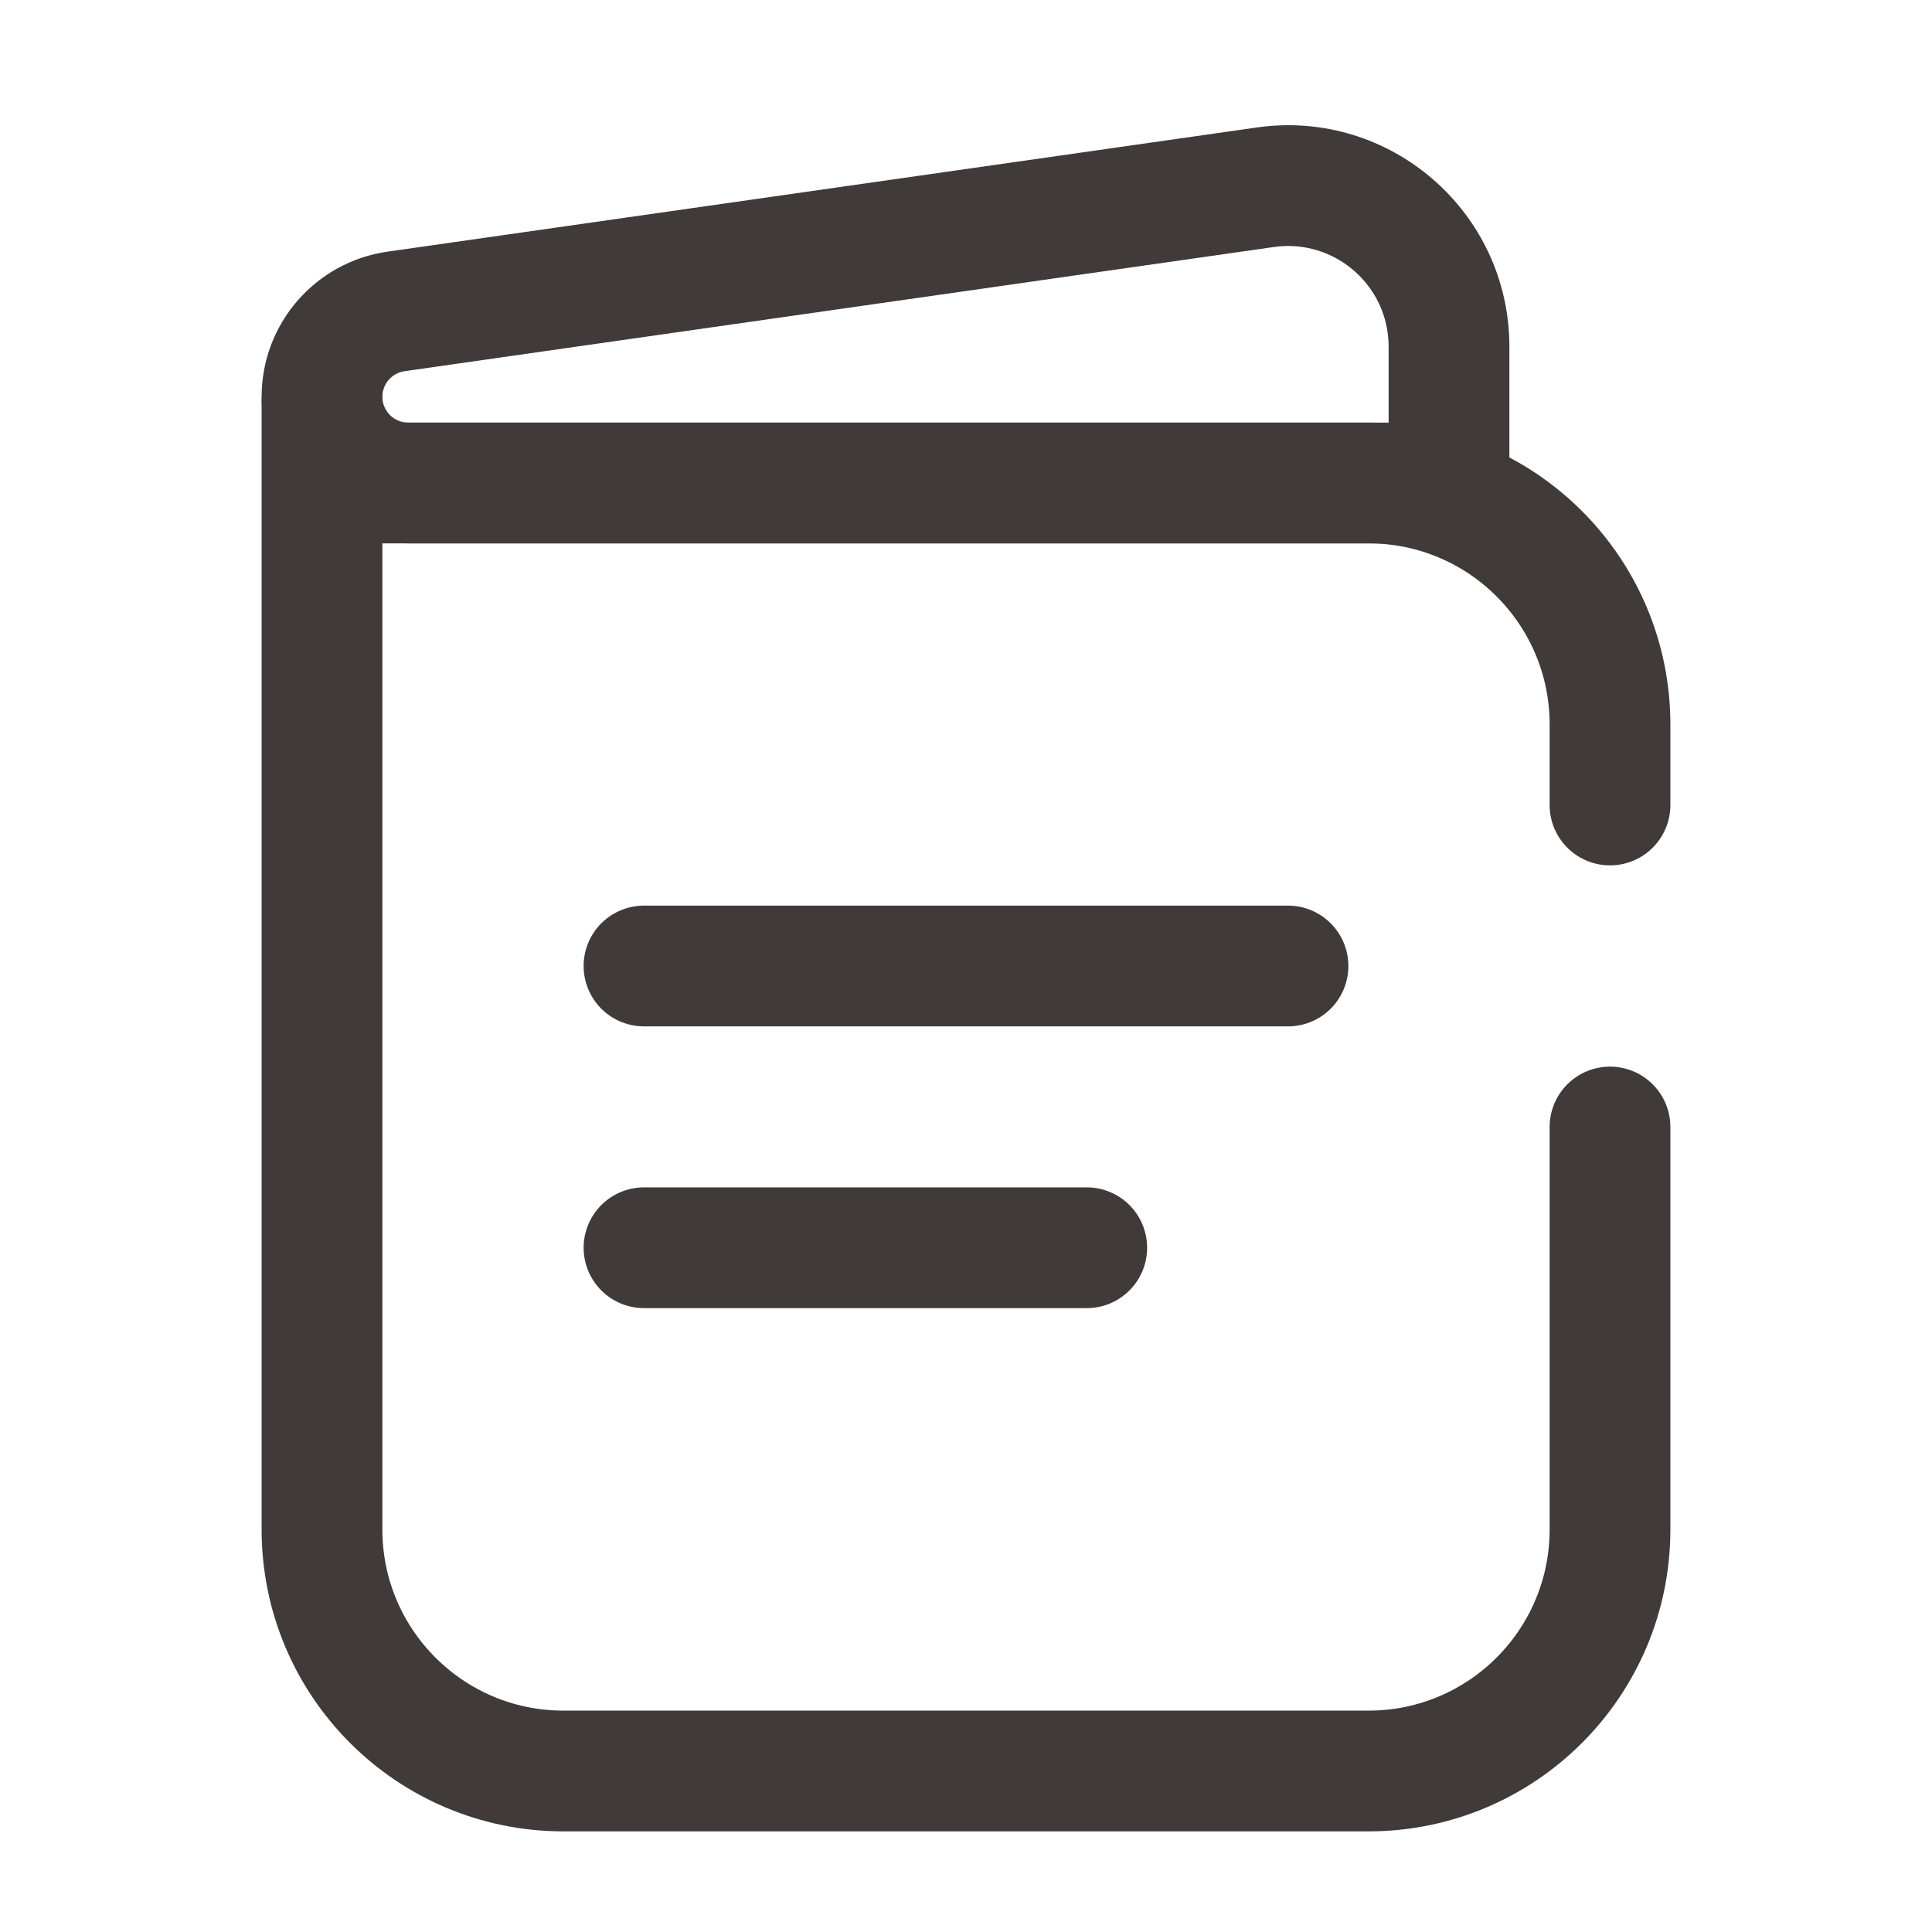
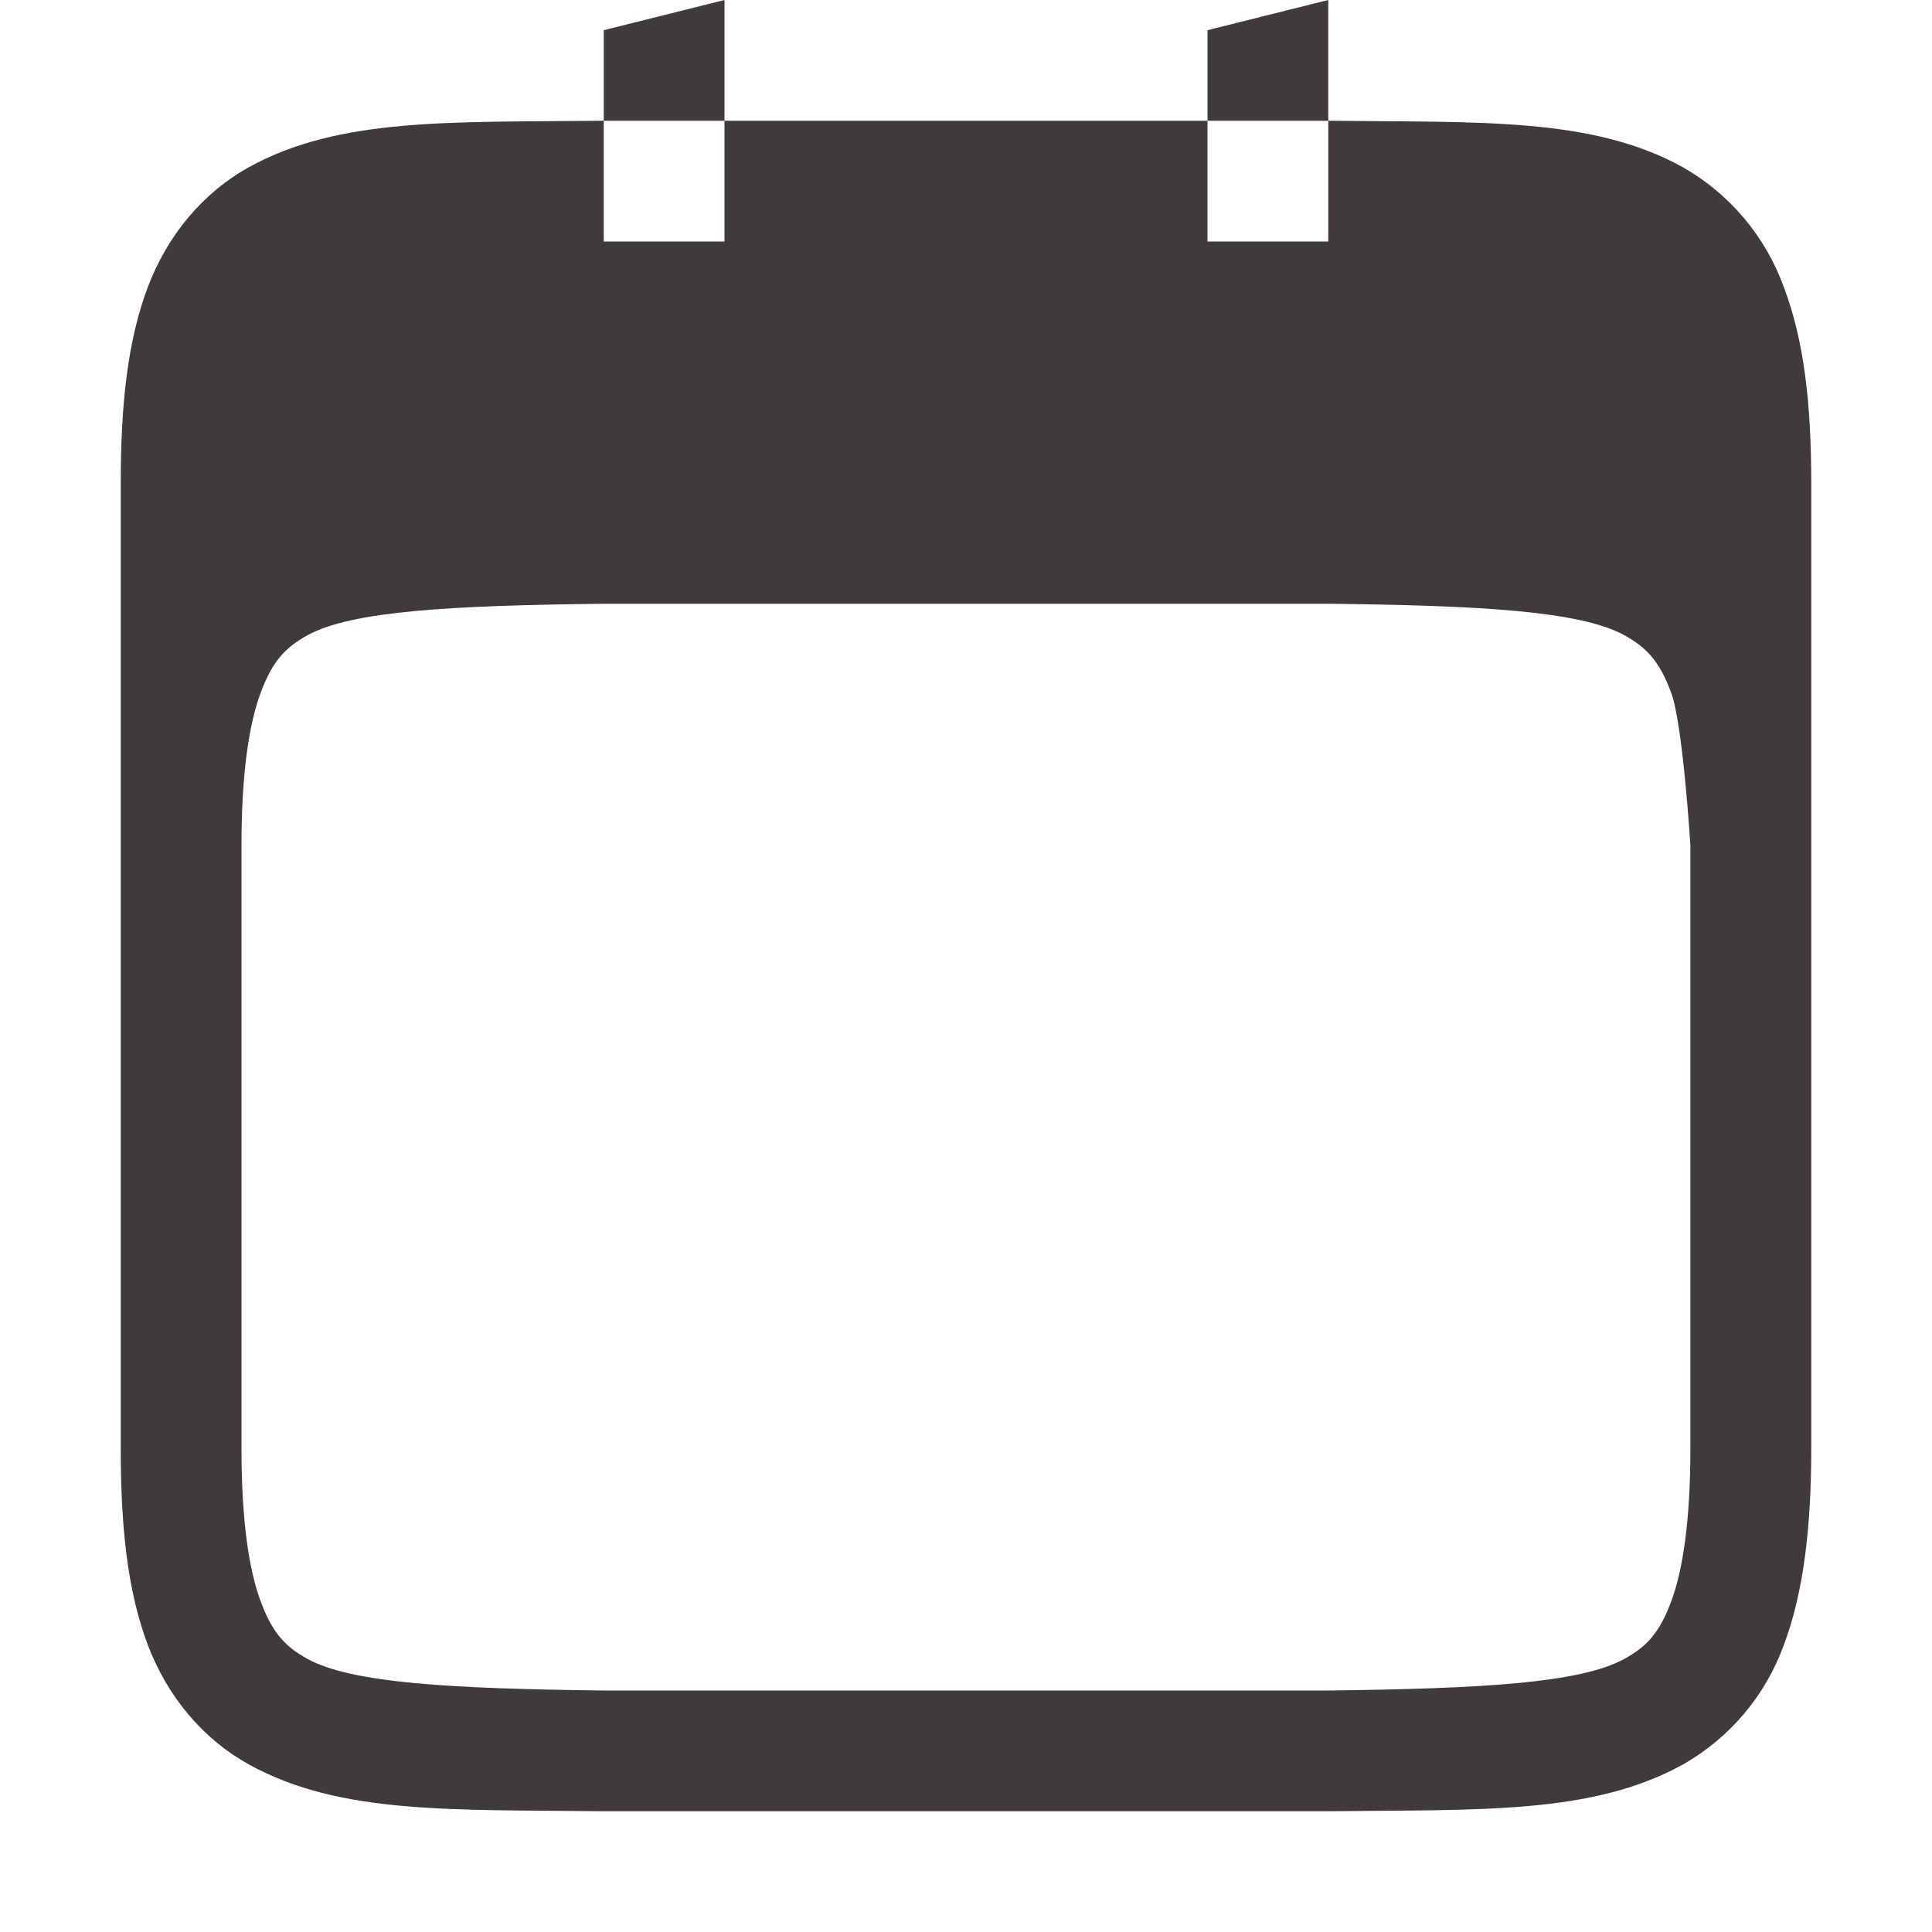
<svg xmlns="http://www.w3.org/2000/svg" width="800" height="800" viewBox="0 0 800 800" fill="none">
-   <path d="M600 200V225H625V200H600ZM169.036 225H600V175H169.036V225ZM625 200V143.534H575V200H625ZM520.37 52.789L160.451 104.206L167.522 153.703L527.44 102.286L520.37 52.789ZM160.451 104.206C130.546 108.478 108.333 134.09 108.333 164.298H158.333C158.333 158.972 162.25 154.457 167.522 153.703L160.451 104.206ZM625 143.534C625 87.751 575.593 44.9 520.37 52.789L527.44 102.286C552.543 98.701 575 118.178 575 143.534H625ZM169.036 175C163.125 175 158.333 170.209 158.333 164.298H108.333C108.333 197.823 135.511 225 169.036 225V175Z" fill="#403A3A" />
-   <path d="M266.667 400H533.333" stroke="#403A3A" stroke-width="50" stroke-linecap="round" />
-   <path d="M266.667 516.667H450" stroke="#403A3A" stroke-width="50" stroke-linecap="round" />
-   <path d="M133.333 200V633.333C133.333 688.563 178.105 733.333 233.333 733.333H566.667C621.897 733.333 666.667 688.563 666.667 633.333V466.666M133.333 200V166.667M133.333 200H566.667C621.897 200 666.667 244.772 666.667 300V333.333" stroke="#403A3A" stroke-width="50" stroke-linecap="round" />
+   <path d="M300 0L250 12.5V50H300V0ZM300 50V100H250V50H249.7C186.75 50.7 140.7 48.5 103.1 69.2C84.3 79.6 69.35 97.2 61.1 119.15C52.9 141.05 50 167.15 50 200V600C50 632.85 52.9 658.9 61.1 680.85C69.35 702.8 84.3 720.25 103.1 730.65C140.75 751.4 186.8 749.25 249.7 750H550.3C613.2 749.25 659.2 751.4 696.85 730.65C716.33 719.603 731.198 701.932 738.75 680.85C747 658.9 750 631.35 750 600V200C750 167.1 747 141.05 738.75 119.15C731.179 98.053 716.319 80.356 696.85 69.25C659.2 48.45 613.2 50.75 550.3 50H550V100H500V50H300ZM500 50H550V0L500 12.5V50ZM250.3 250H550C613 250.7 654.35 253 672.65 263.05C681.8 268.15 687.1 273.7 691.95 286.7C696.85 299.7 699.95 350 699.95 350V600C699.95 629.6 696.85 650.25 691.95 663.25C687.1 676.25 681.8 681.85 672.65 686.9C654.35 697 612.95 699.25 550 700H250C187 699.25 145.65 697 127.3 686.9C118.15 681.85 112.85 676.25 108 663.25C103.1 650.25 100 629.6 100 600V350C100 320.35 103.1 299.7 108 286.7C112.85 273.7 118.15 268.15 127.3 263.05C145.65 252.95 187.1 250.7 250.3 250Z" fill="#403A3A" />
</svg>
